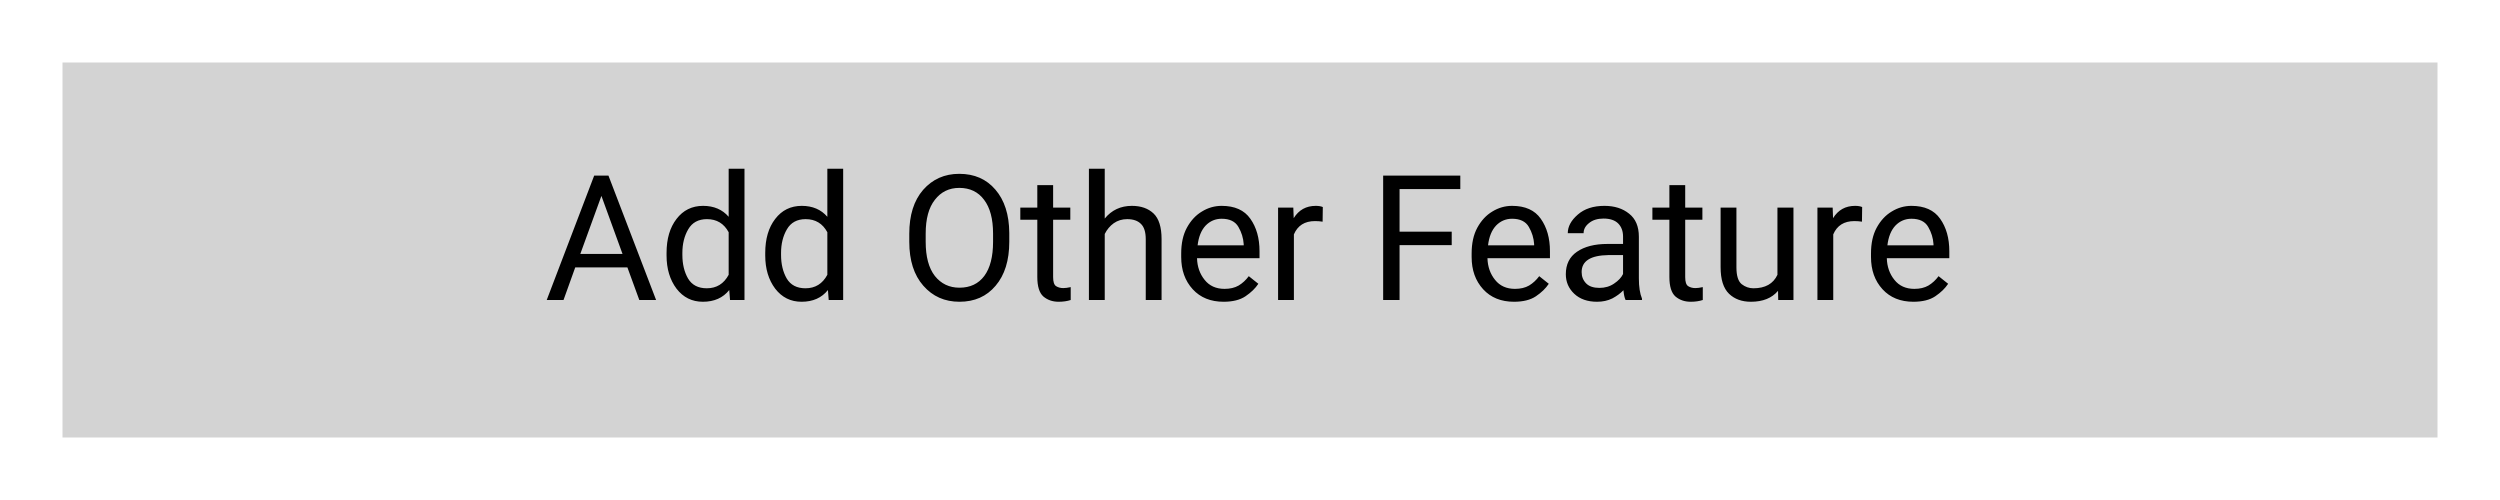
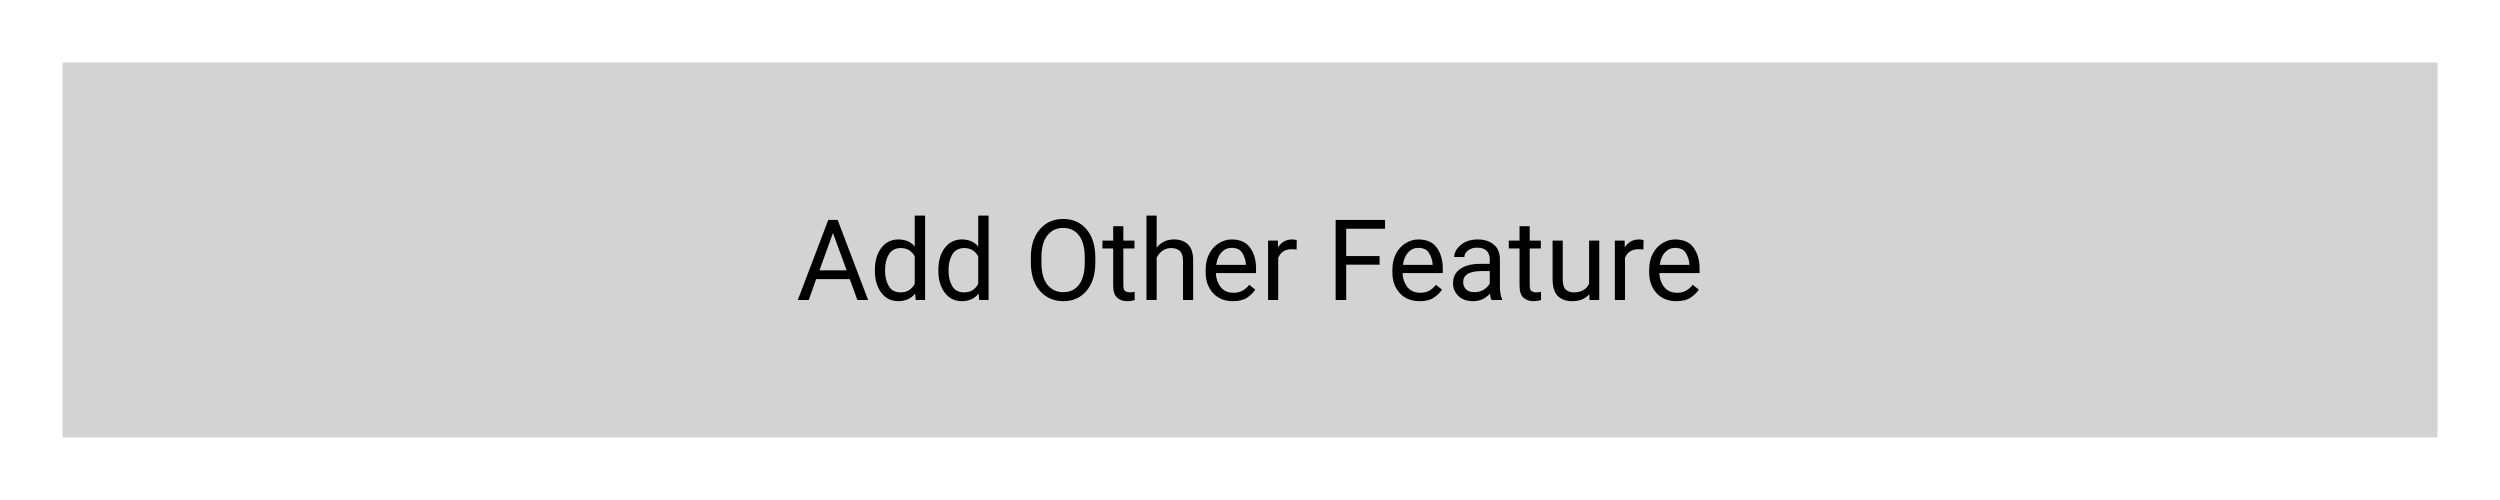
<svg xmlns="http://www.w3.org/2000/svg" width="200" height="40" version="1.1">
  <style>
@font-face {
    font-family: 'Roboto';
    src: url('/usr/share/fonts/truetype/roboto/Roboto.ttf') format('truetype');
    font-weight: normal;
    font-style: normal;
}

</style>
  <rect x="0" y="0" width="200" height="40" fill="white" stroke-width="0" />
  <path d="M 5 5 L 195 5 L 195 35 L 5 35 Z" fill="lightgray" />
-   <text x="100" y="24" font-family="Roboto" font-size="14" fill="black" text-anchor="middle"> Add Other Feature </text>
+   <text x="100" y="24" font-family="Roboto" font-size="9" fill="black" text-anchor="middle"> Add Other Feature </text>

fill lightgray
stroke lightgray

polyline 5,5 195,5 195,75 5,75


stroke-width 0
stroke-opacity 0


fill black
stroke black
stroke-width 0
stroke-opacity 0


font-size 20
gravity center
text 0,0 "Add Other Feature"

</svg>
